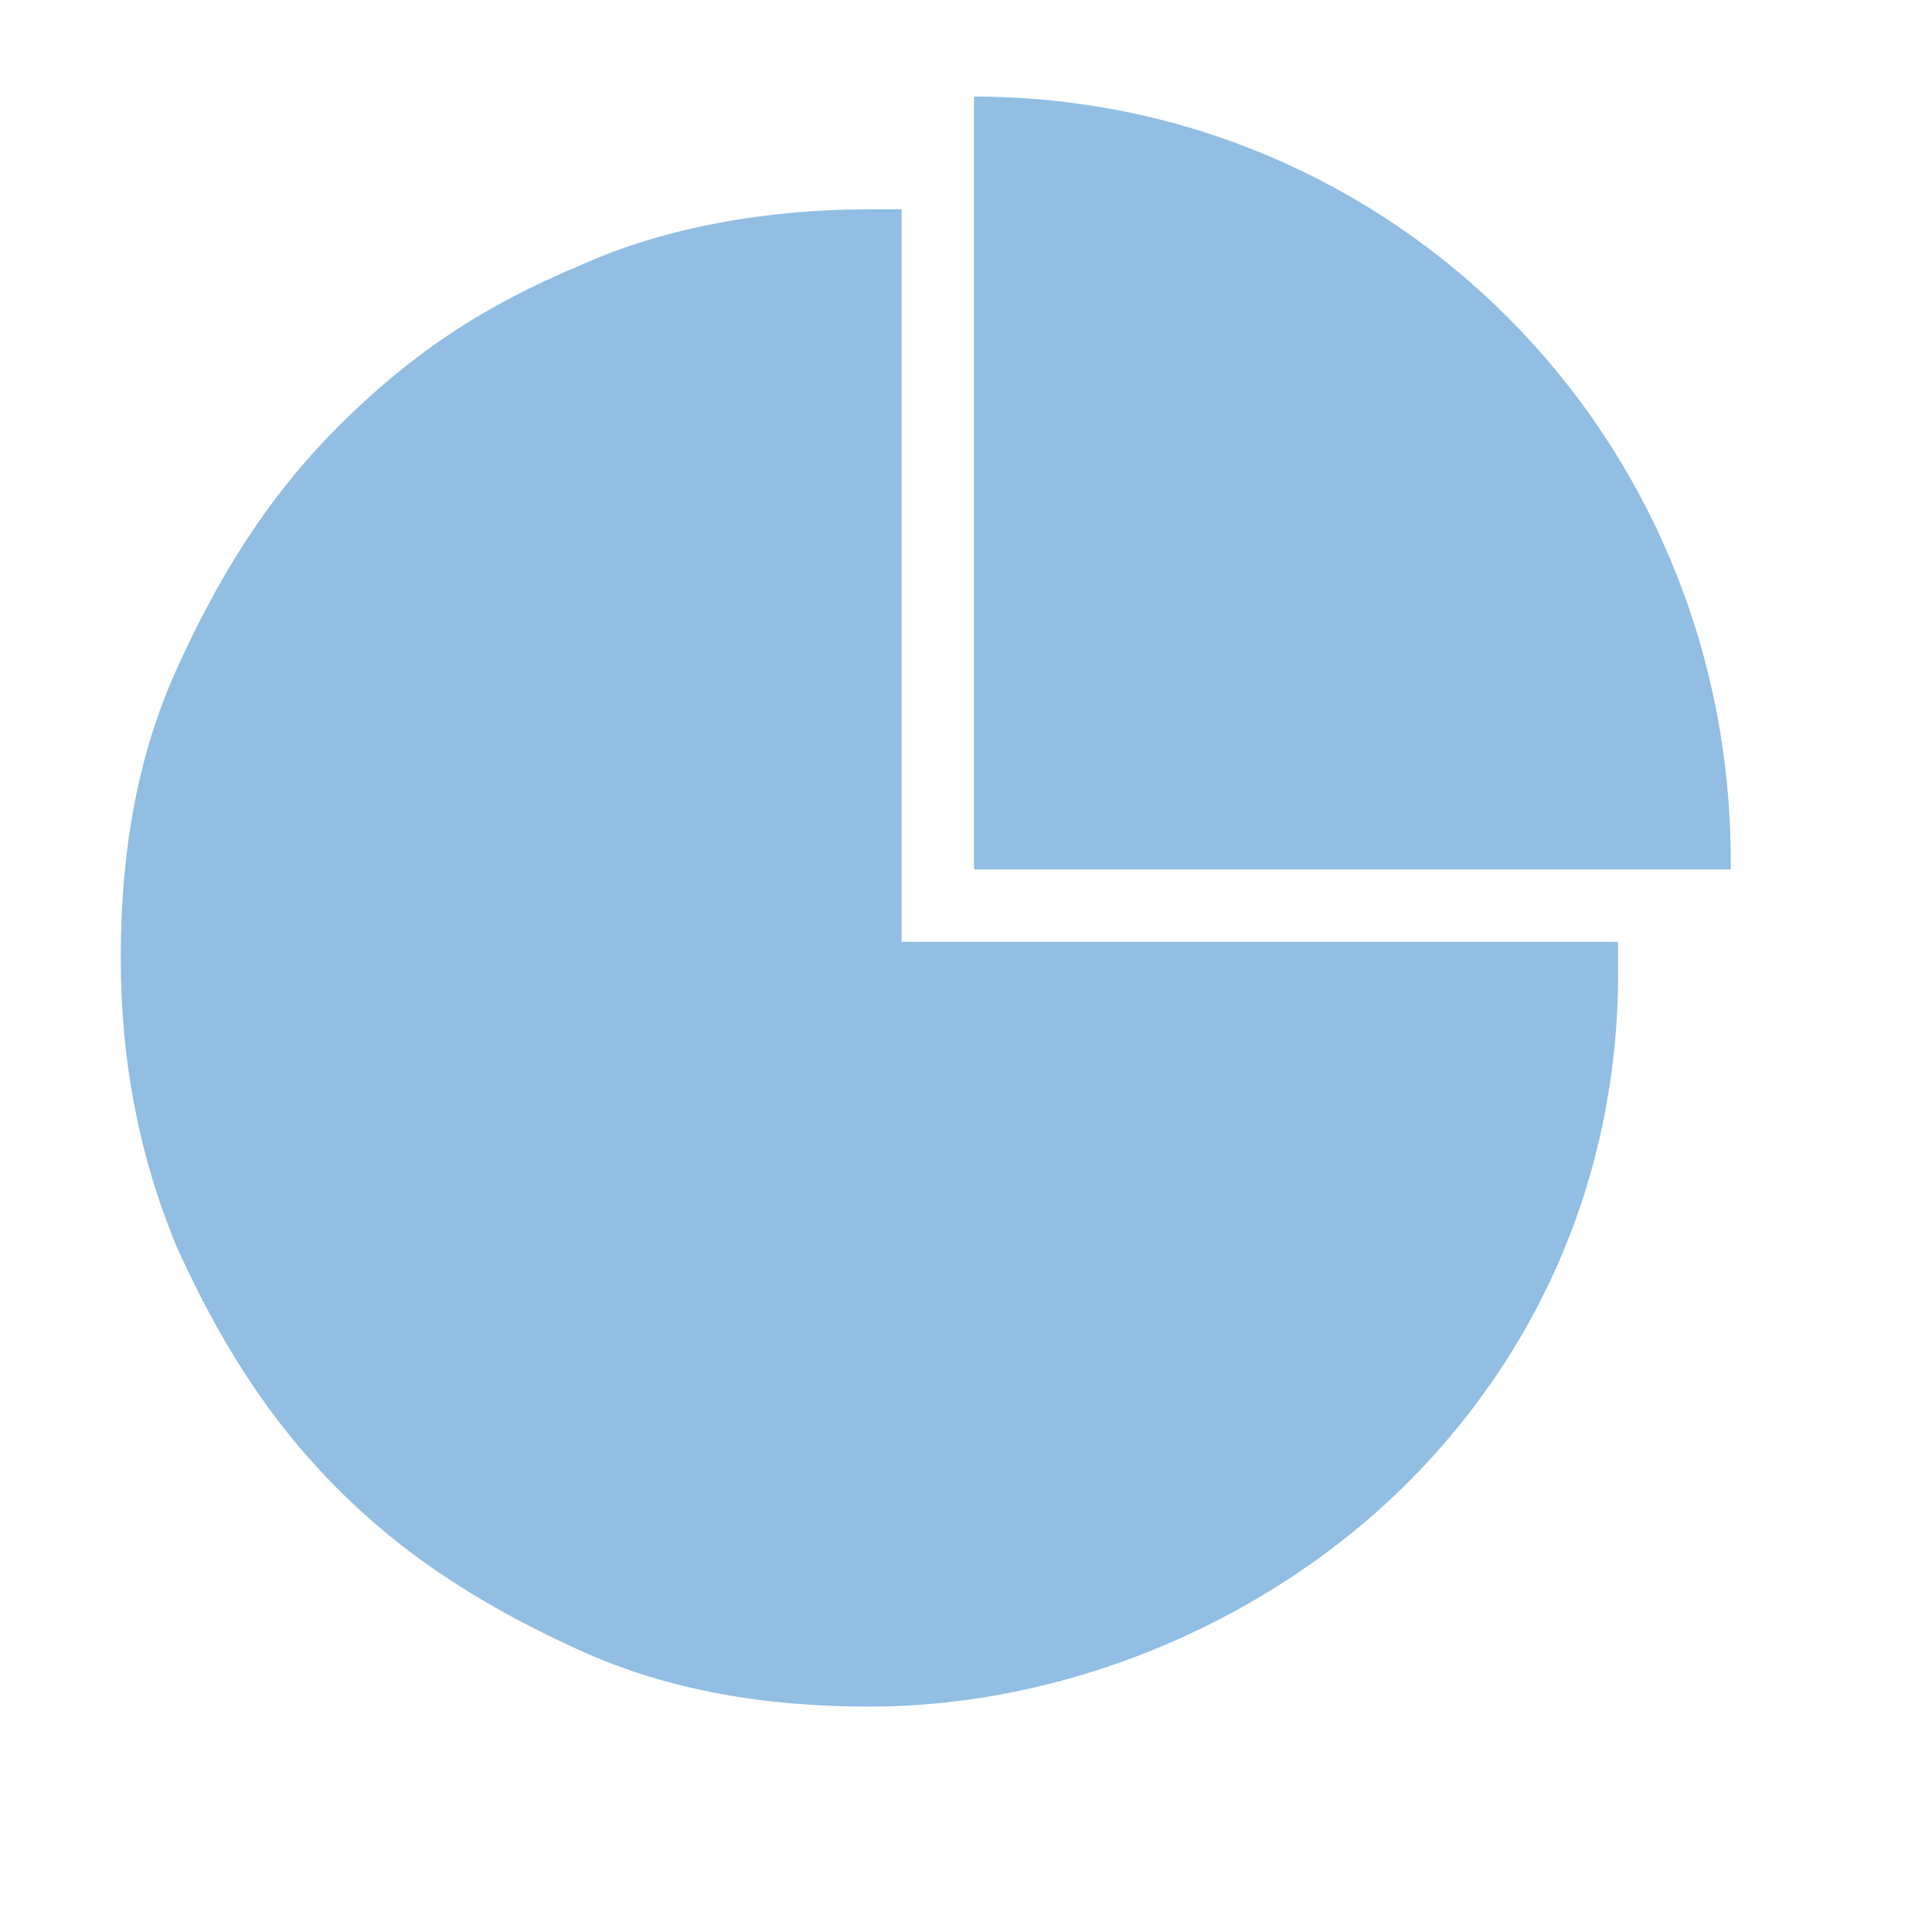
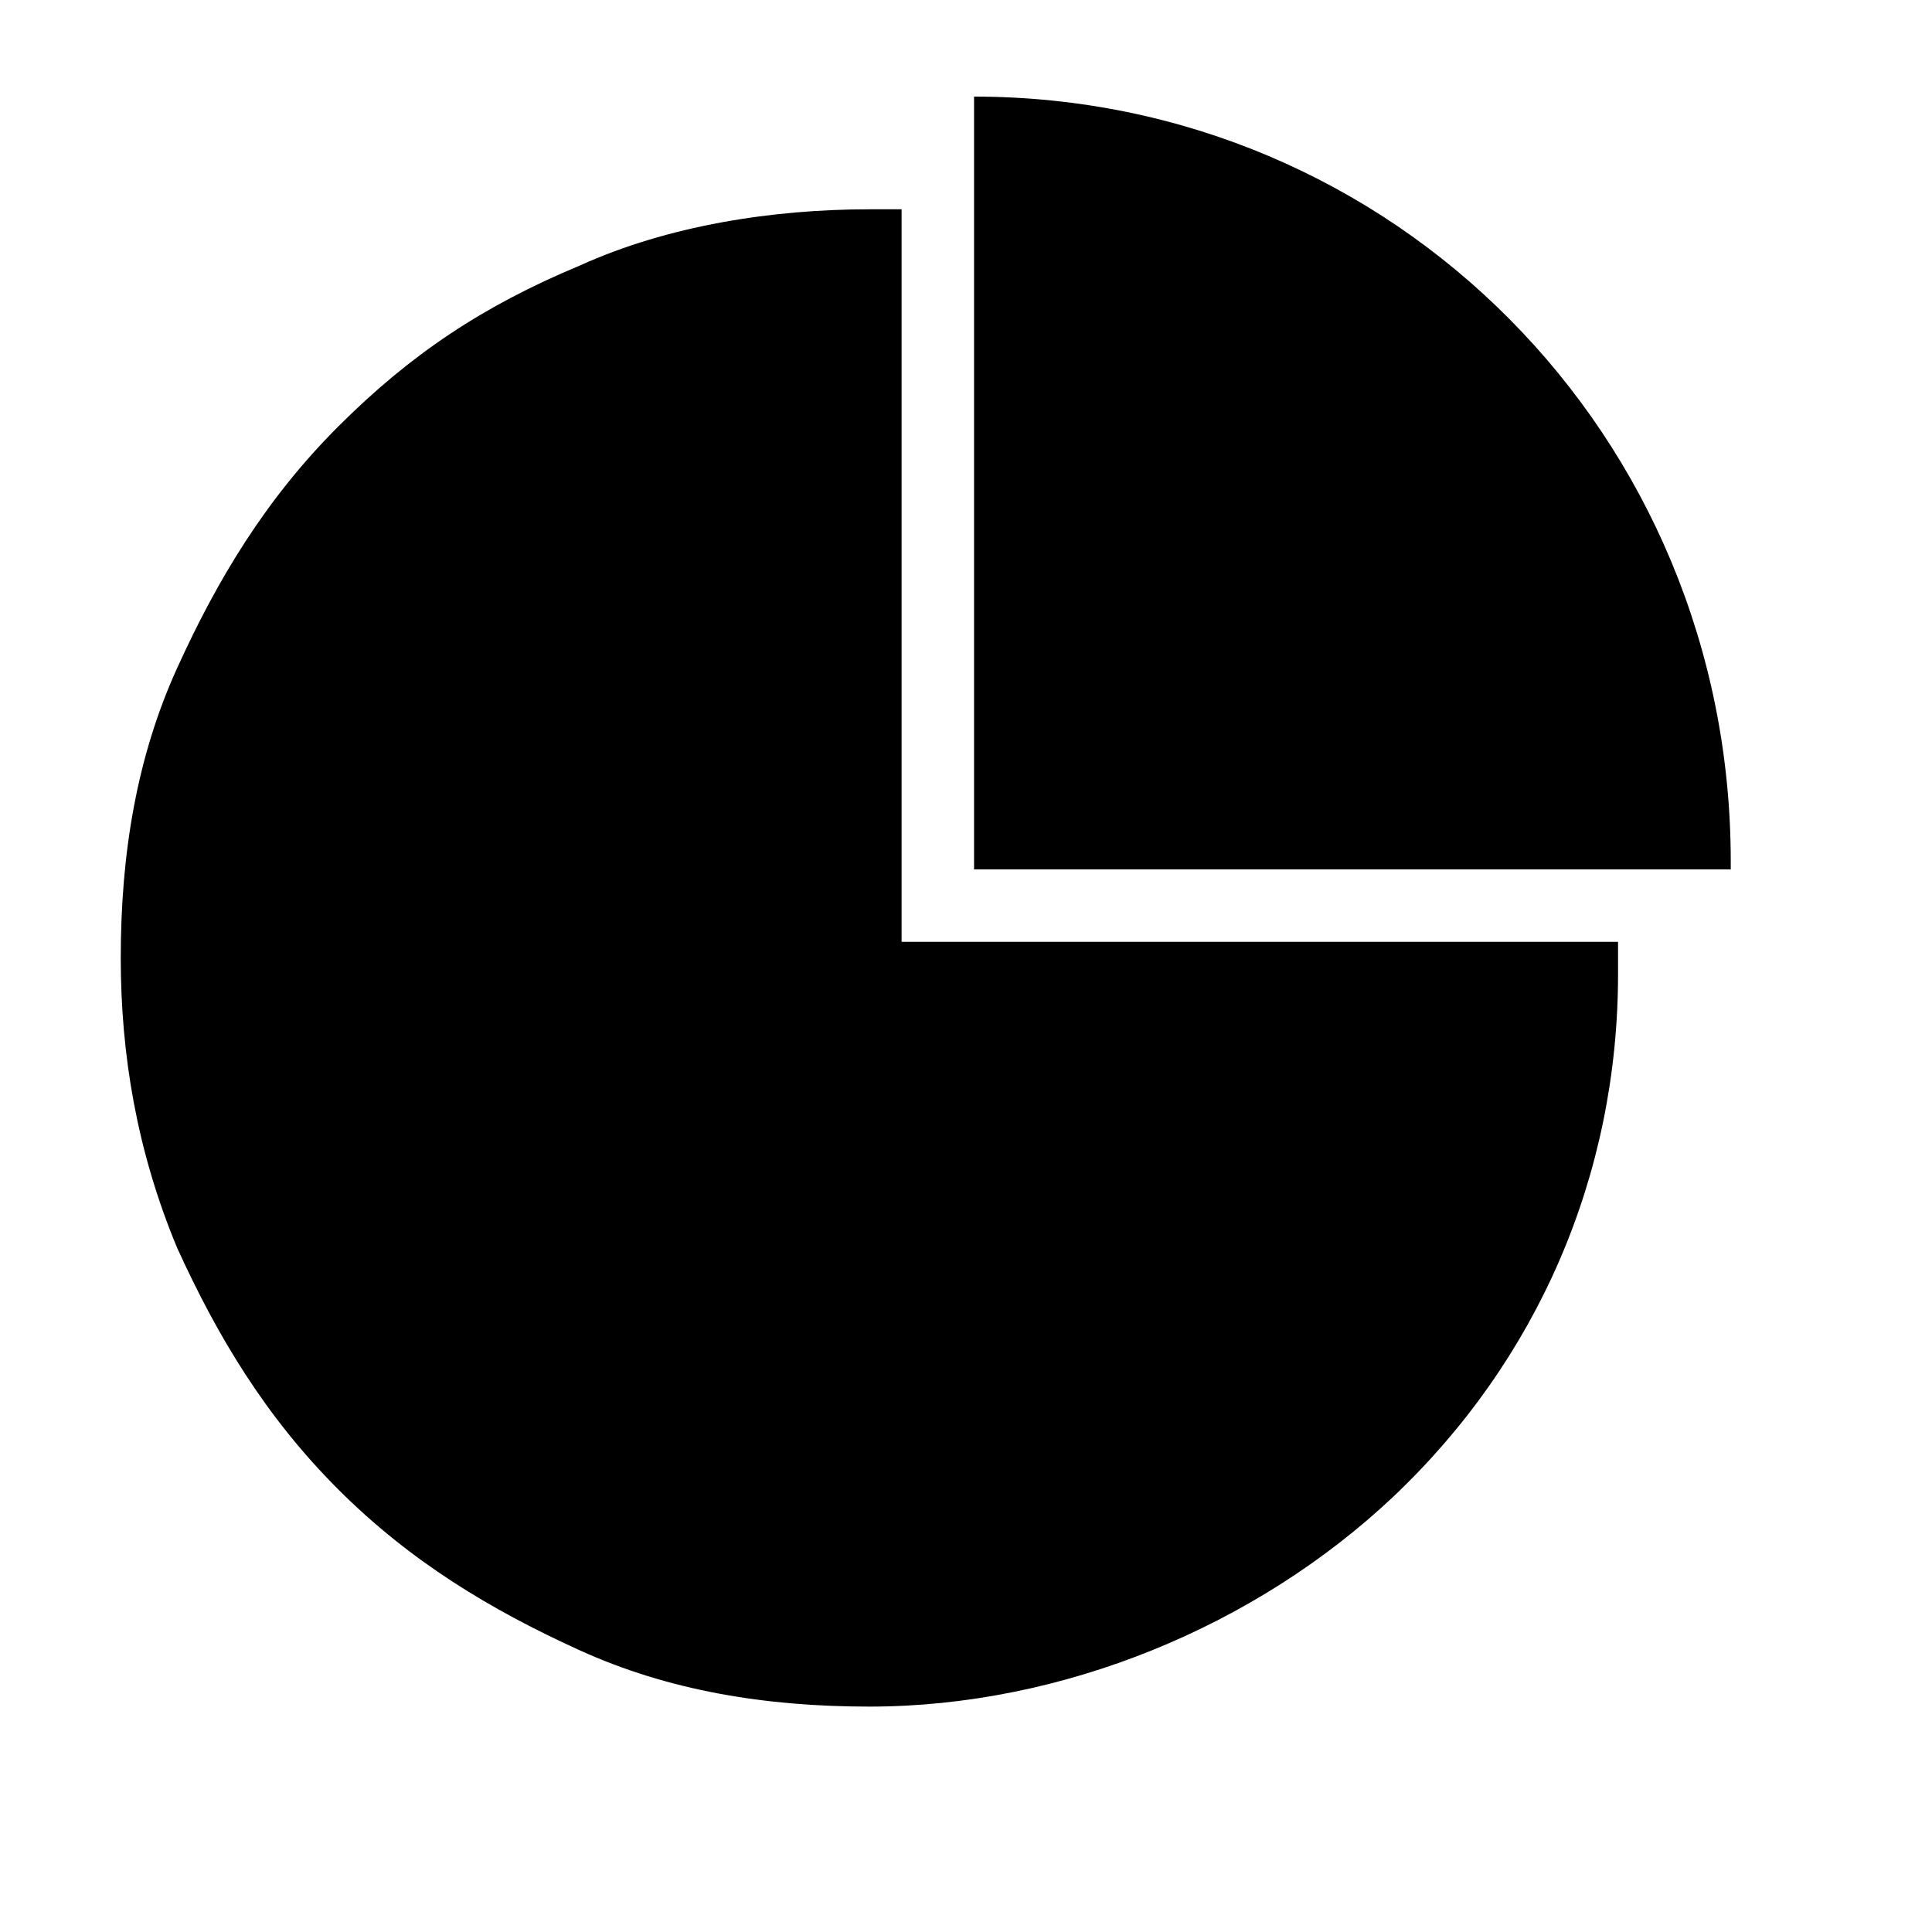
<svg xmlns="http://www.w3.org/2000/svg" t="1538893710925" className="icon" style="" viewBox="0 0 1024 1024" version="1.1" p-id="2010" width="200" height="200">
  <defs>
    <style type="text/css" />
  </defs>
-   <path d="M460.8 904.533c-55.467 0-106.667-8.533-153.6-29.867-46.933-21.333-89.6-46.933-128-85.333-38.4-38.4-64-81.067-85.333-128-21.333-51.2-29.867-102.4-29.867-153.6 0-55.467 8.533-106.667 29.867-153.6 21.333-46.933 46.933-89.6 85.333-128 38.4-38.4 76.8-64 128-85.333 46.933-21.333 102.4-29.867 153.6-29.867h17.067v388.267h379.733v17.067c0 106.667-42.667 204.8-119.467 277.333-72.533 68.267-174.933 110.933-277.333 110.933z" fill="#91BEE2" p-id="2011" />
-   <path d="M516.267 51.2v409.6h401.067v-4.267c0-226.133-179.2-405.333-401.067-405.333z m0 0" fill="#91BEE2" p-id="2012" />
+   <path d="M460.8 904.533c-55.467 0-106.667-8.533-153.6-29.867-46.933-21.333-89.6-46.933-128-85.333-38.4-38.4-64-81.067-85.333-128-21.333-51.2-29.867-102.4-29.867-153.6 0-55.467 8.533-106.667 29.867-153.6 21.333-46.933 46.933-89.6 85.333-128 38.4-38.4 76.8-64 128-85.333 46.933-21.333 102.4-29.867 153.6-29.867h17.067v388.267h379.733v17.067c0 106.667-42.667 204.8-119.467 277.333-72.533 68.267-174.933 110.933-277.333 110.933z" p-id="2011" />
+   <path d="M516.267 51.2v409.6h401.067v-4.267c0-226.133-179.2-405.333-401.067-405.333z m0 0" p-id="2012" />
</svg>
